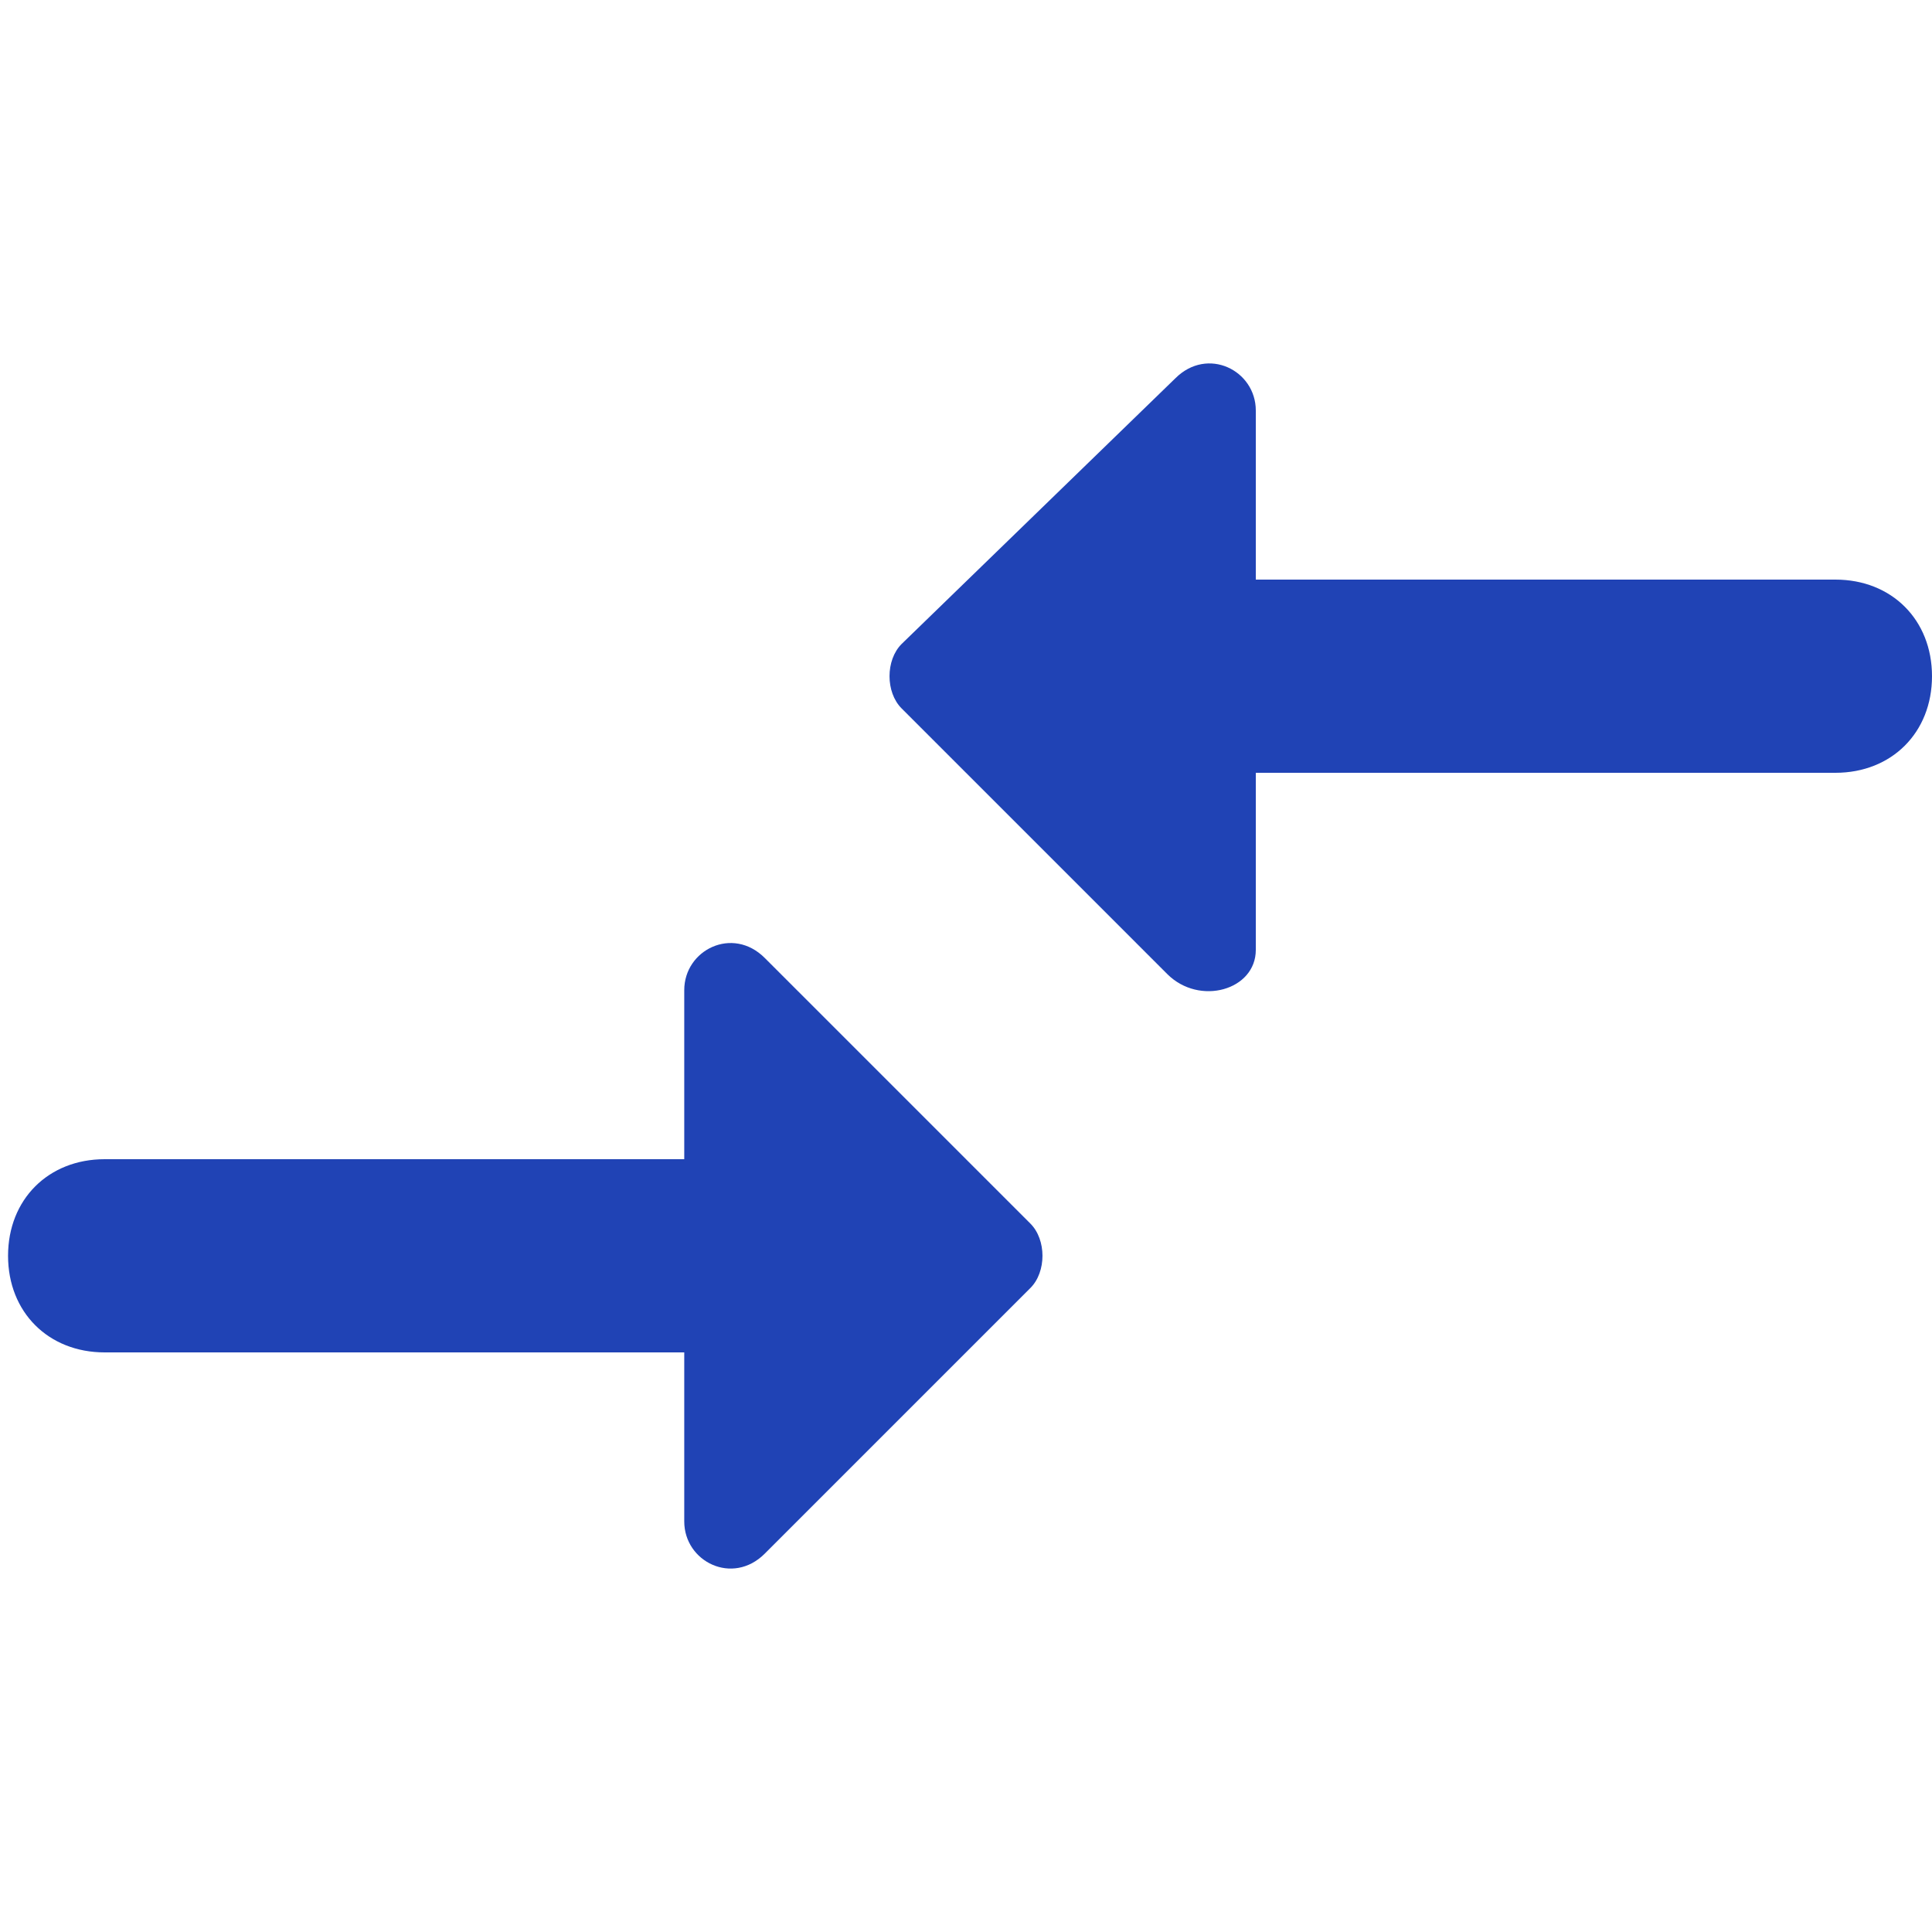
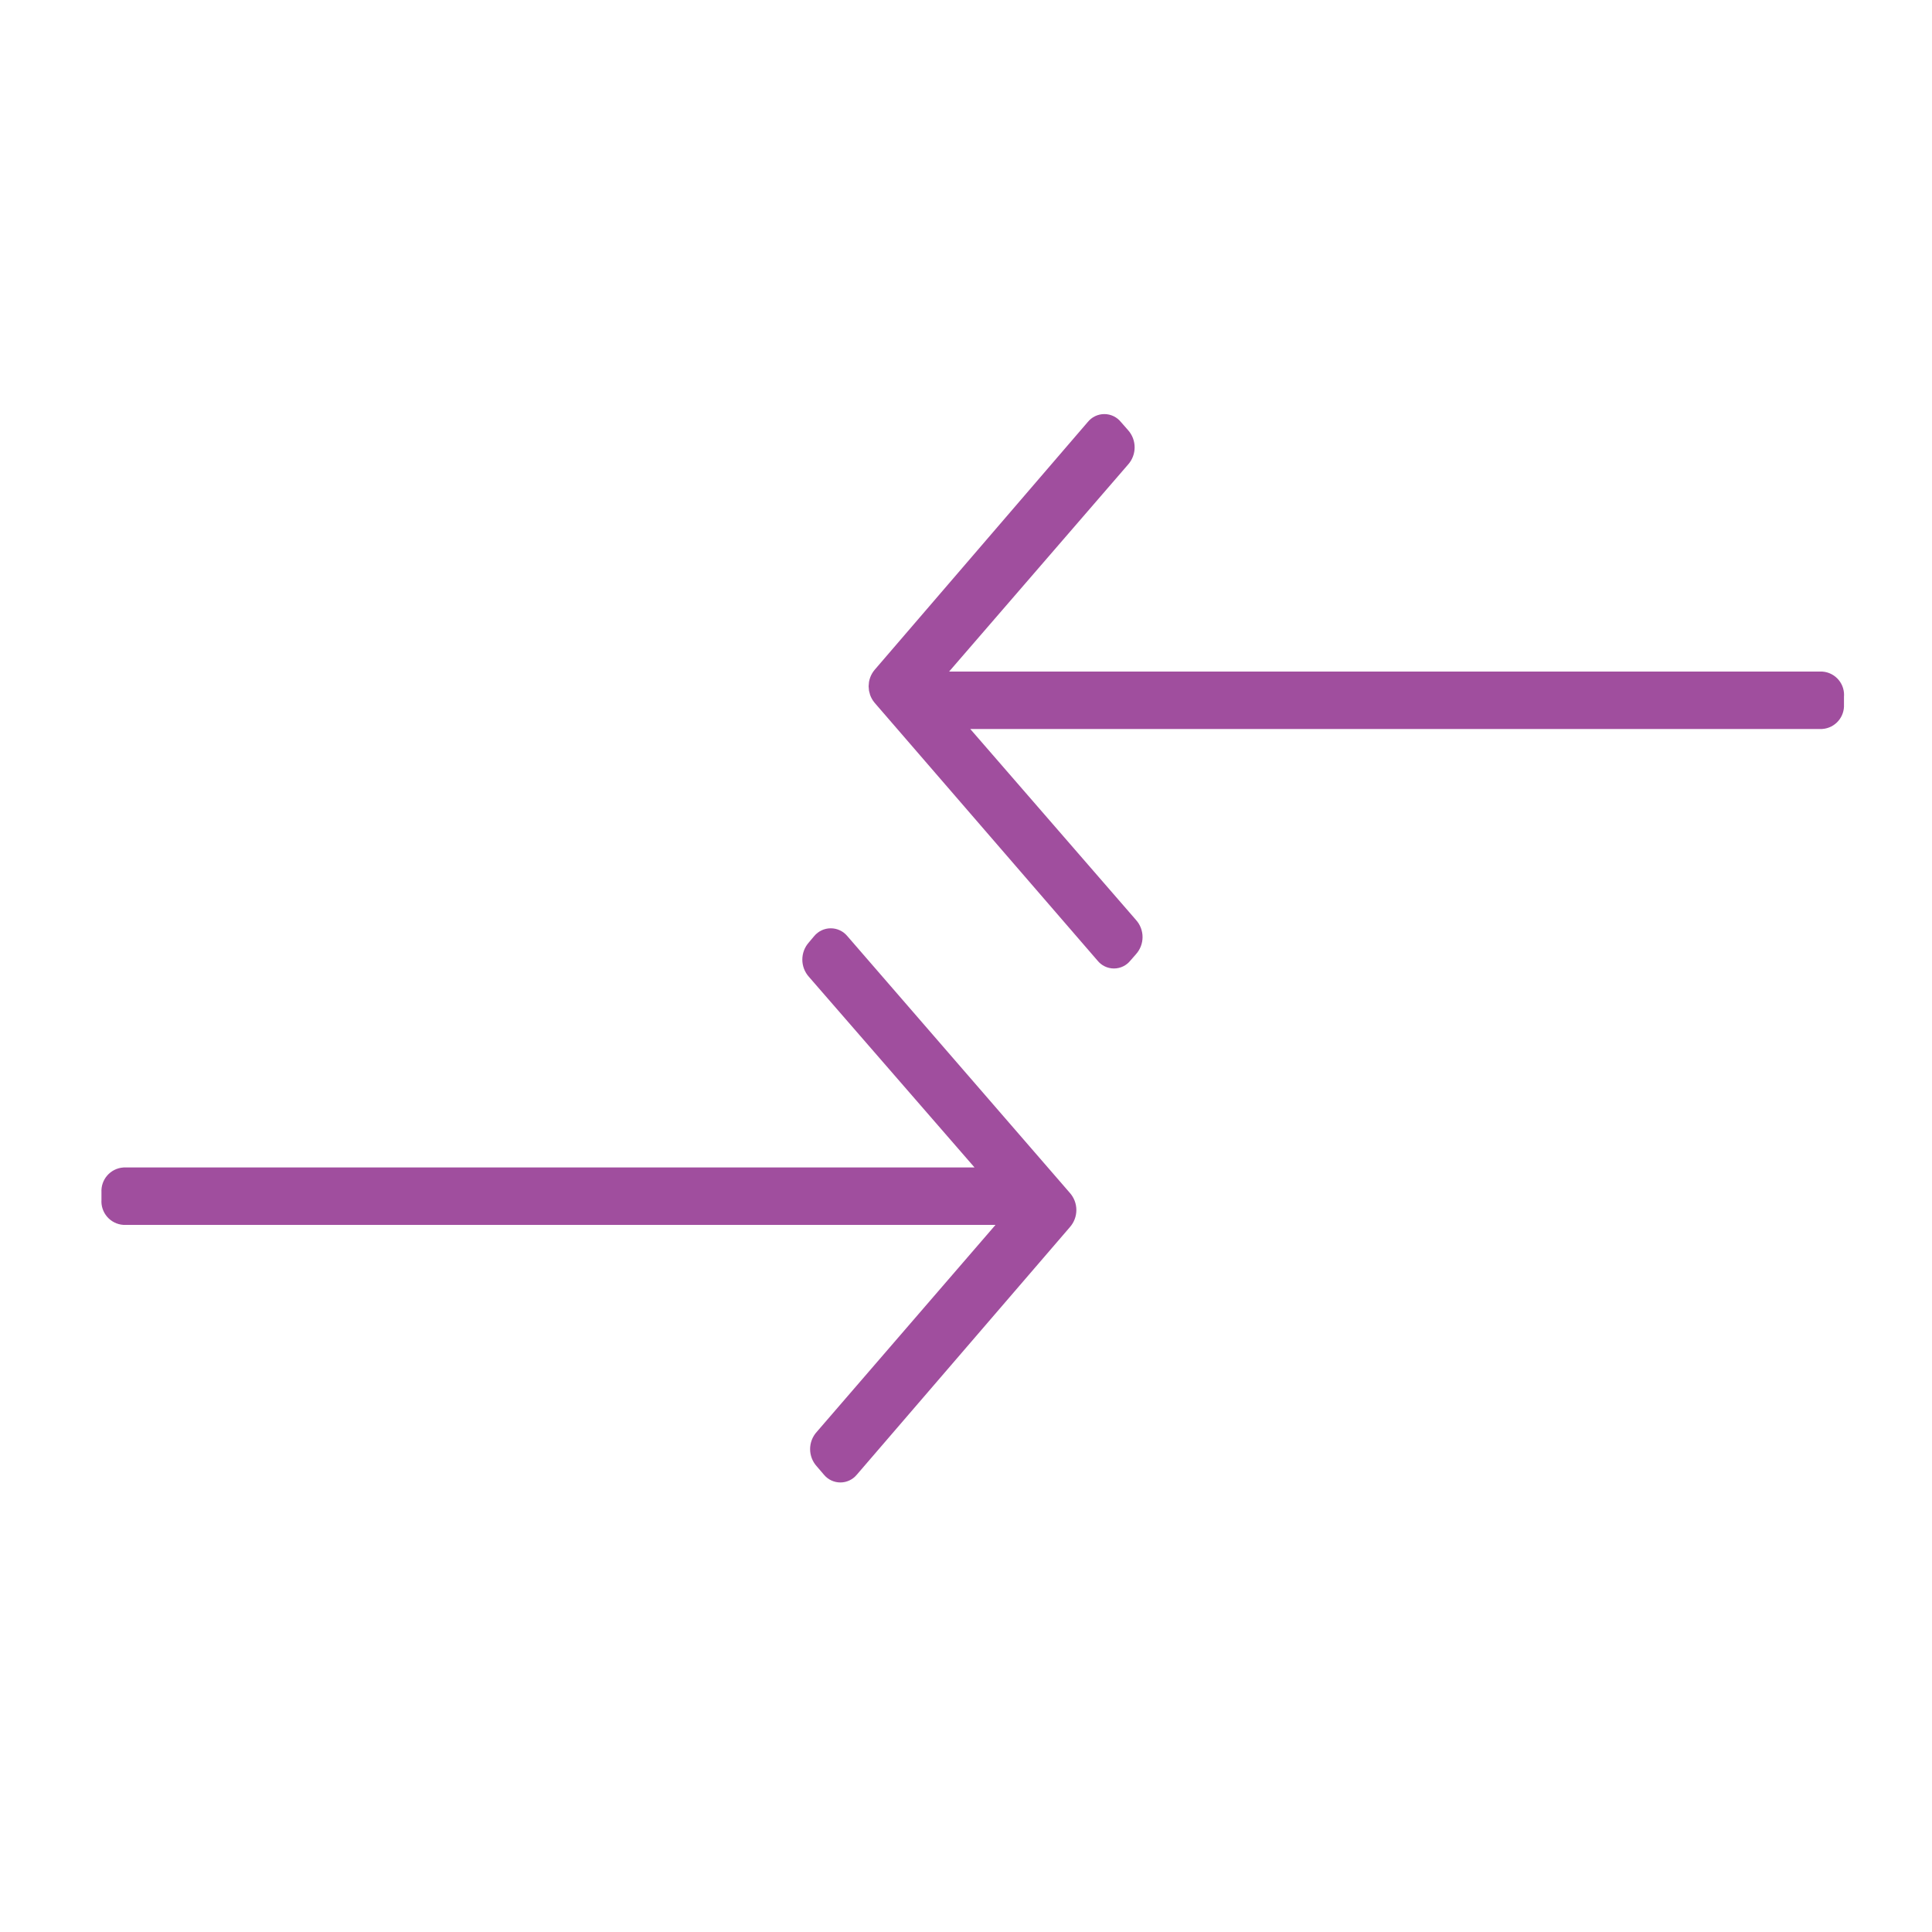
- <svg xmlns="http://www.w3.org/2000/svg" version="1.1" id="Layer_1" x="0px" y="0px" viewBox="0 0 24 24" style="enable-background:new 0 0 24 24;" xml:space="preserve">
-   <style type="text/css">
- 	.st0{fill:none;}
- 	.st1{fill:#2043B5;}
- </style>
-   <path class="st0" d="M0,0h24v24H0V0z" />
-   <path class="st1" d="M8.4,14.4H1.3c-0.7,0-1.2,0.5-1.2,1.2s0.5,1.2,1.2,1.2h7.2v2.1c0,0.5,0.6,0.8,1,0.4l3.3-3.3  c0.2-0.2,0.2-0.6,0-0.8l-3.3-3.3c-0.4-0.4-1-0.1-1,0.4V14.4z M15.6,11.8V9.6h7.2c0.7,0,1.2-0.5,1.2-1.2s-0.5-1.2-1.2-1.2h-7.2V5.1  c0-0.5-0.6-0.8-1-0.4L11.2,8c-0.2,0.2-0.2,0.6,0,0.8l3.3,3.3C14.9,12.5,15.6,12.3,15.6,11.8z" />
+ <svg xmlns="http://www.w3.org/2000/svg" viewBox="0 0 93.5 93.5">
+   <defs>
+     <style>.cls-1{fill:#a04e9e;stroke:#a04e9e;stroke-miterlimit:10;}</style>
+   </defs>
+   <g id="transaction">
+     <path class="cls-1" d="M6,58.78H49.27L39.9,69.63a.74.74,0,0,0,0,1l.36.42a.53.53,0,0,0,.82,0L51.4,59.06a.75.75,0,0,0,0-1L40.62,45.62a.54.54,0,0,0-.83,0l-.27.32a.75.75,0,0,0,0,1L48.26,57H6a.64.64,0,0,0-.59.68v.41A.64.64,0,0,0,6,58.78Z" />
+     <path class="cls-1" d="M88.16,33H44.84l9.38-10.85a.75.75,0,0,0,0-1l-.36-.41a.53.53,0,0,0-.83,0L42.71,32.74a.74.74,0,0,0,0,.95L53.5,46.17a.52.52,0,0,0,.82,0l.28-.32a.74.74,0,0,0,0-1L45.86,34.78h42.3a.63.63,0,0,0,.58-.67V33.7A.63.63,0,0,0,88.16,33Z" />
+   </g>
</svg>
